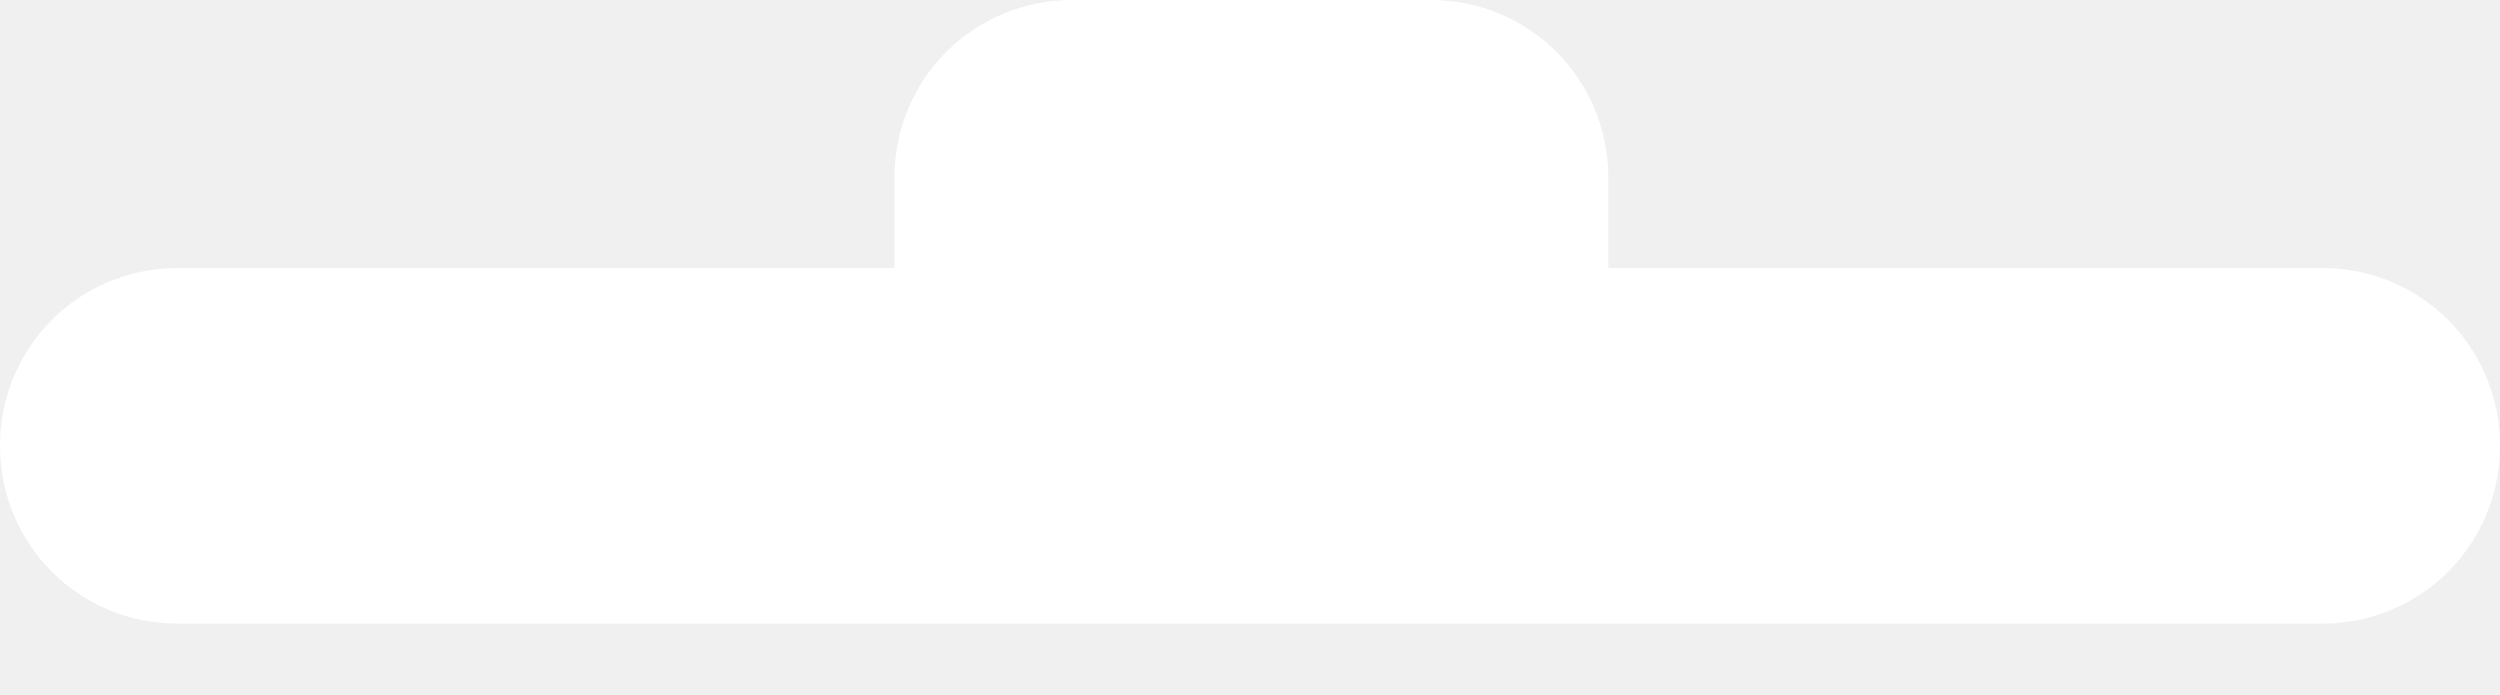
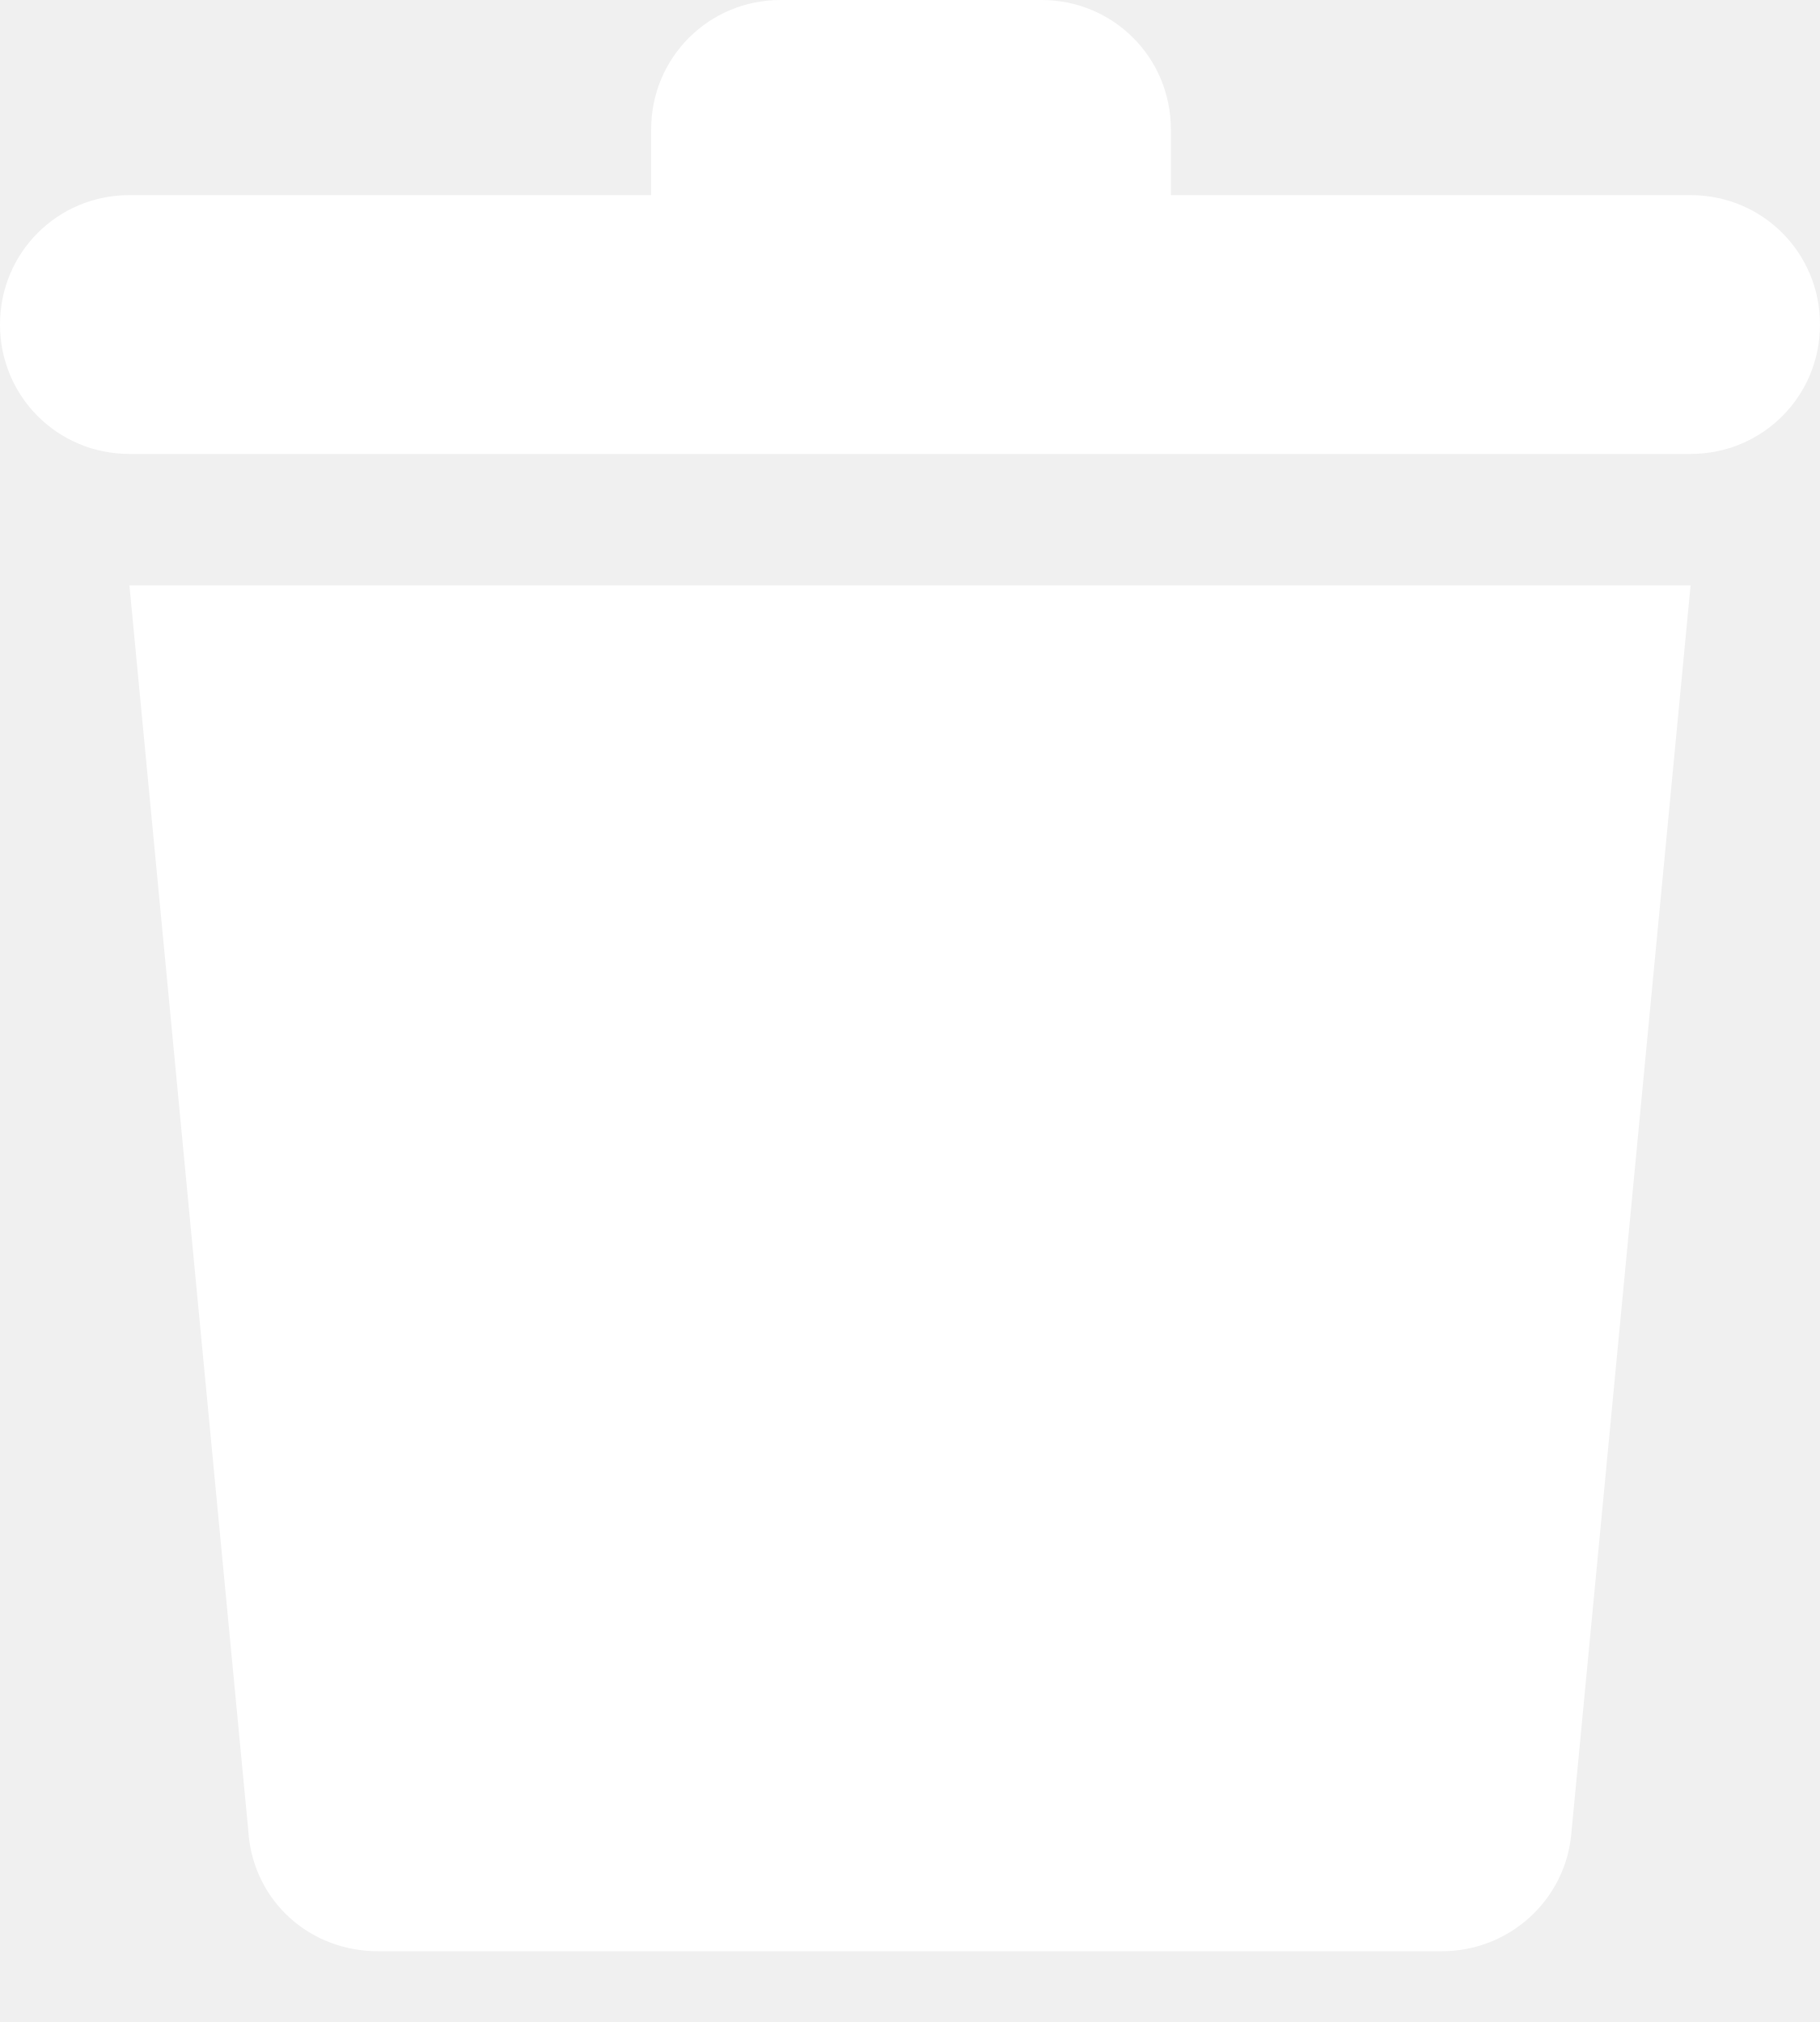
- <svg xmlns="http://www.w3.org/2000/svg" width="18" height="5" fill="none">
-   <path d="M16.72 1.93h-5.14v-.65C11.58.569 11.011 0 10.3 0H7.72C7.01 0 6.44.569 6.44 1.28v.65H1.28C.569 1.93 0 2.499 0 3.21c0 .711.569 1.28 1.28 1.28h15.44c.711 0 1.28-.569 1.28-1.28 0-.711-.569-1.28-1.28-1.28z" fill="#fff" />
+ <svg xmlns="http://www.w3.org/2000/svg" width="18" height="20" fill="none">
+   <path d="M2.458 18.142c.06.67.61 1.158 1.28 1.158H14.26c.67 0 1.22-.508 1.28-1.158L16.72 5.79H1.28l1.179 12.352zM16.72 1.93h-5.14v-.65C11.58.569 11.011 0 10.3 0H7.72C7.01 0 6.44.569 6.44 1.28v.65H1.28C.569 1.93 0 2.499 0 3.21c0 .711.569 1.28 1.28 1.28h15.44c.711 0 1.28-.569 1.28-1.28 0-.711-.569-1.28-1.28-1.28z" fill="#fff" />
</svg>
